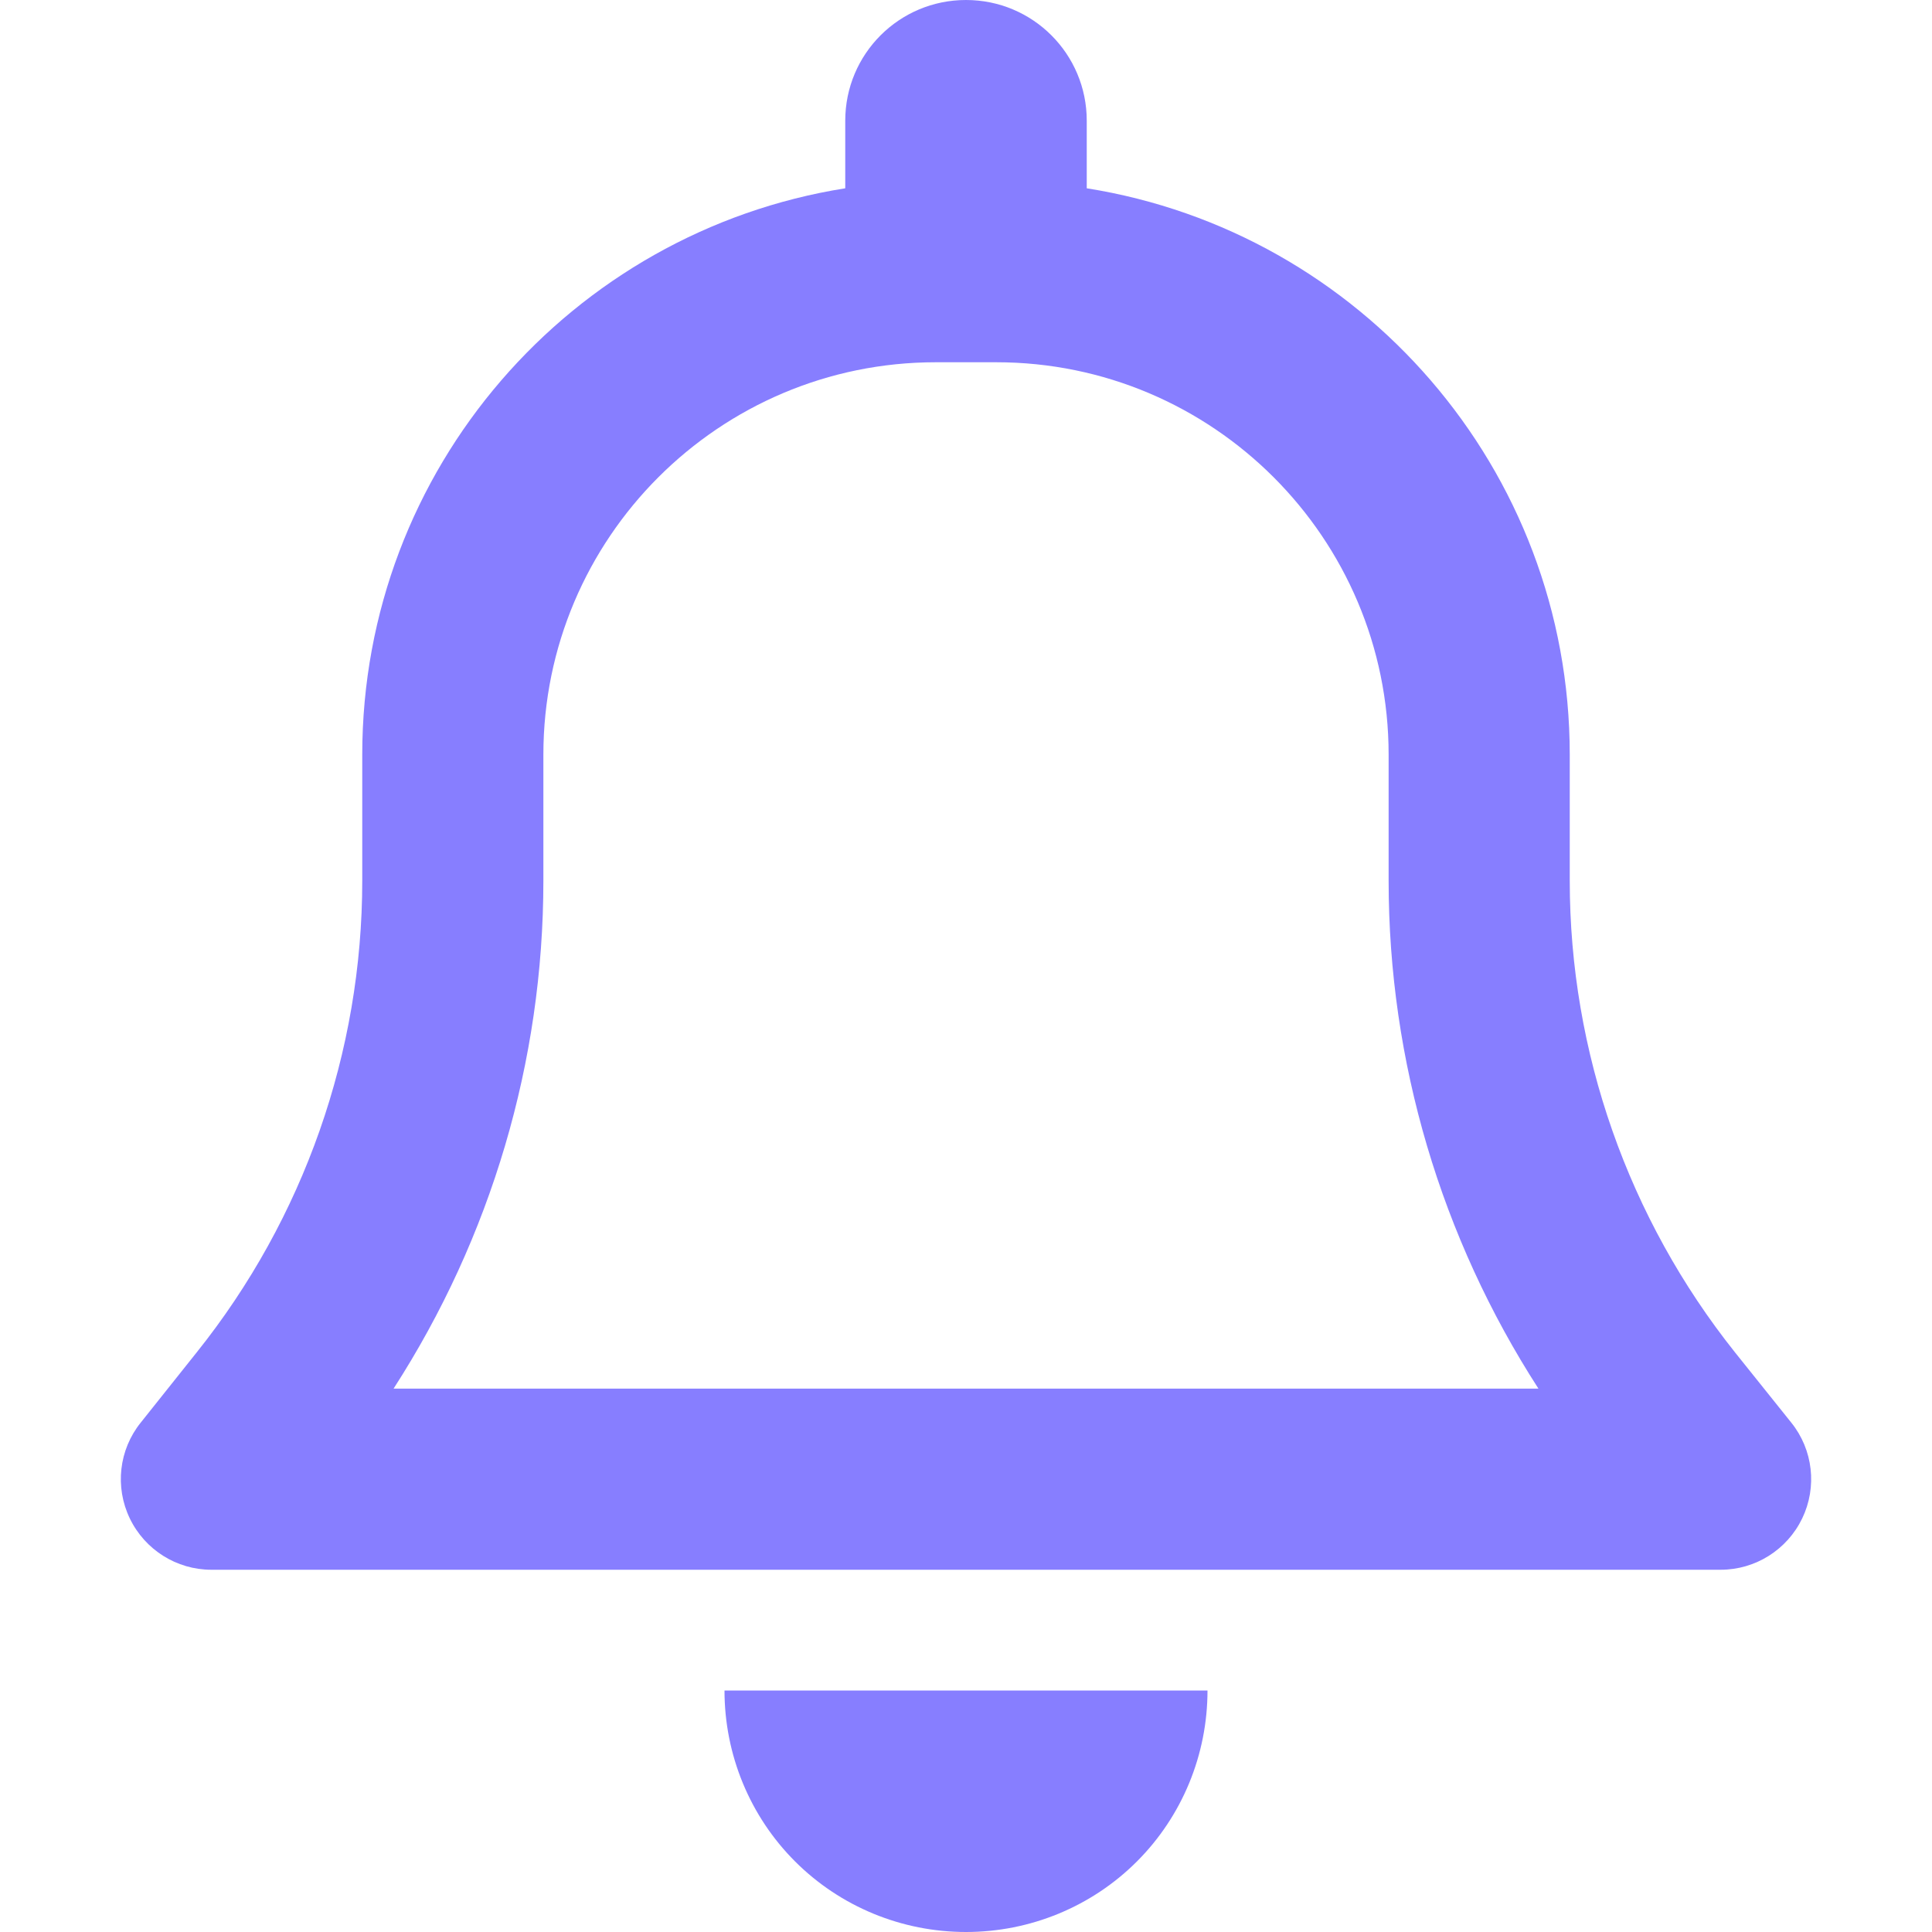
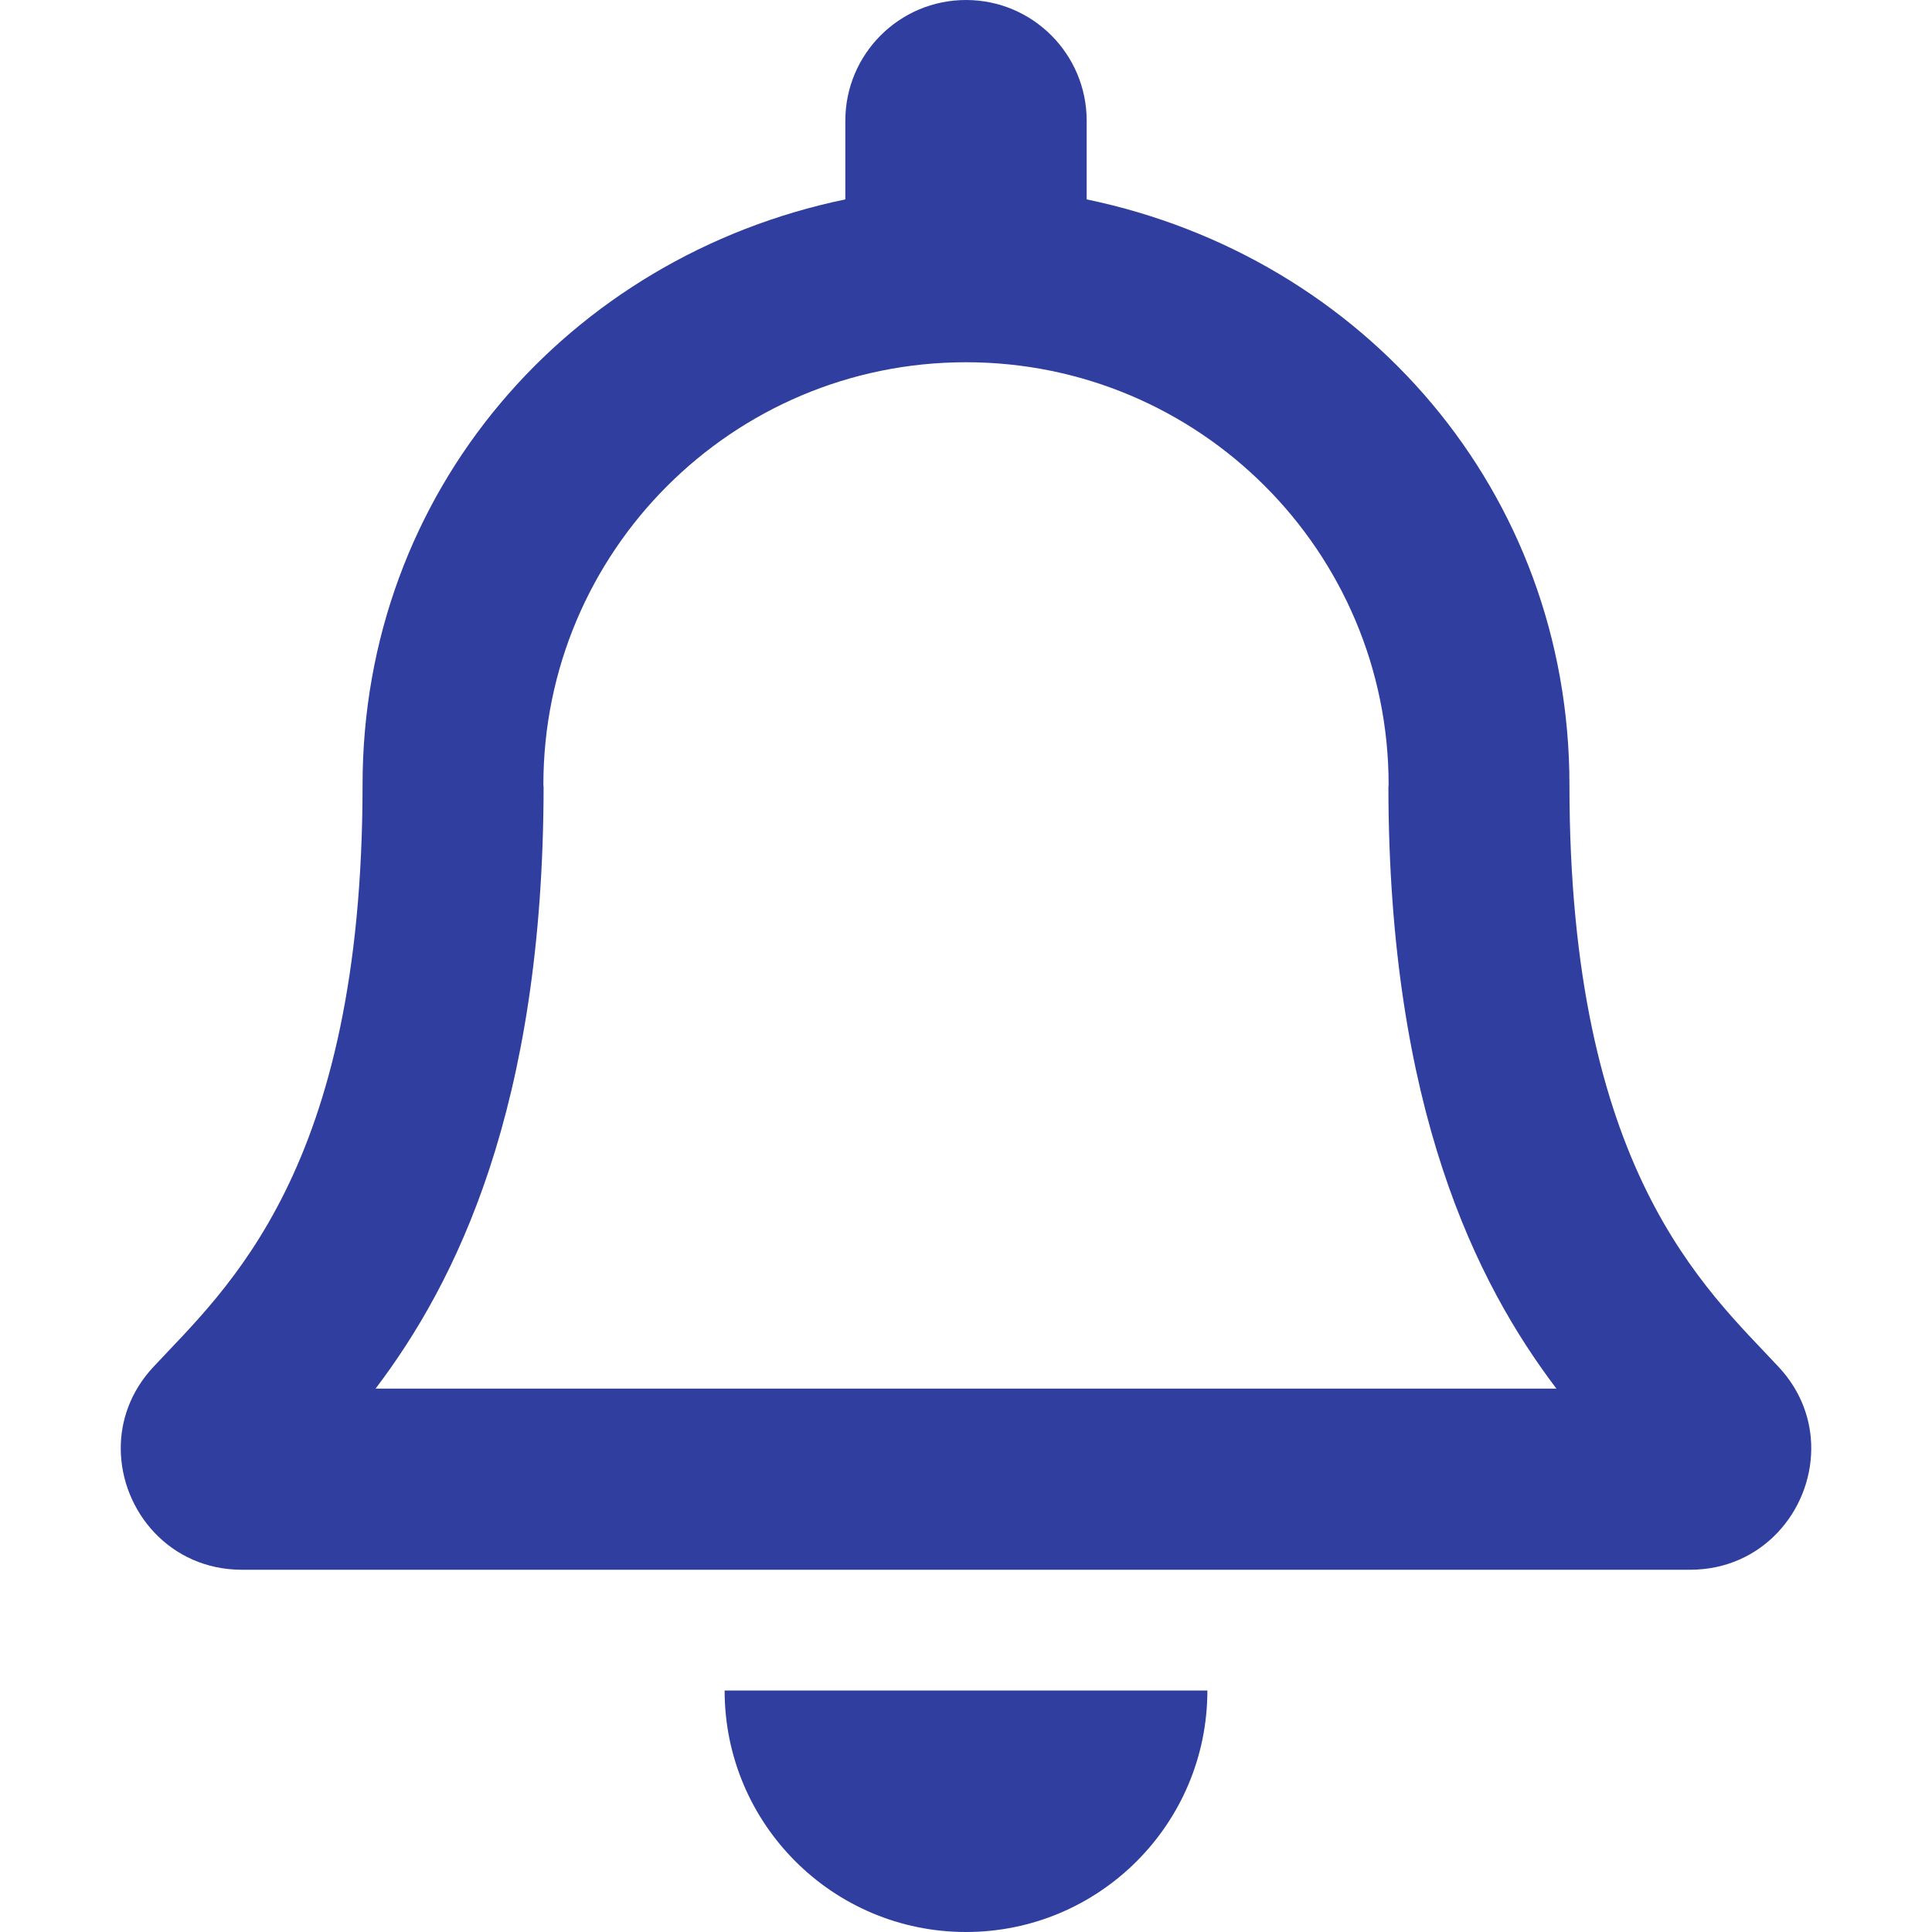
- <svg xmlns="http://www.w3.org/2000/svg" width="20" height="20" viewBox="0 0 448 512">
-   <style>svg{fill:#877eff}</style>
-   <path d="M224 0c-17.7 0-32 14.3-32 32V49.9C119.5 61.4 64 124.2 64 200v33.4c0 45.4-15.5 89.5-43.8 124.9L5.3 377c-5.8 7.2-6.9 17.1-2.9 25.4S14.8 416 24 416H424c9.2 0 17.6-5.3 21.6-13.6s2.9-18.2-2.9-25.4l-14.9-18.6C399.5 322.9 384 278.8 384 233.4V200c0-75.8-55.5-138.6-128-150.1V32c0-17.7-14.3-32-32-32zm0 96h8c57.4 0 104 46.6 104 104v33.4c0 47.9 13.9 94.6 39.7 134.6H72.3C98.1 328 112 281.3 112 233.4V200c0-57.4 46.6-104 104-104h8zm64 352H224 160c0 17 6.7 33.3 18.7 45.3s28.3 18.7 45.3 18.7s33.3-6.7 45.3-18.7s18.7-28.3 18.7-45.3z" />
+ <svg xmlns="http://www.w3.org/2000/svg" fill="#303f9f" height="1rem" width="1rem" viewBox="-32 0 512 512">
+   <g id="SVGRepo_bgCarrier" stroke-width="0" />
+   <g id="SVGRepo_tracerCarrier" stroke-linecap="round" stroke-linejoin="round" />
+   <g id="SVGRepo_iconCarrier">
+     <path d="M439.39 362.29c-19.32-20.76-55.47-51.99-55.47-154.29 0-77.7-54.48-139.9-127.94-155.16V32c0-17.67-14.32-32-31.98-32s-31.98 14.33-31.98 32v20.84C118.56 68.1 64.08 130.3 64.08 208c0 102.3-36.15 133.53-55.47 154.29-6 6.45-8.66 14.16-8.61 21.71.11 16.4 12.98 32 32.1 32h383.8c19.12 0 32-15.6 32.1-32 .05-7.55-2.61-15.27-8.61-21.71zM67.53 368c21.22-27.97 44.42-74.33 44.53-159.42 0-.2-.06-.38-.06-.58 0-61.86 50.14-112 112-112s112 50.14 112 112c0 .2-.06.38-.06.58.11 85.1 23.31 131.46 44.53 159.42H67.53zM224 512c35.32 0 63.97-28.65 63.97-64H160.03c0 35.35 28.65 64 63.97 64z" />
+   </g>
</svg>
